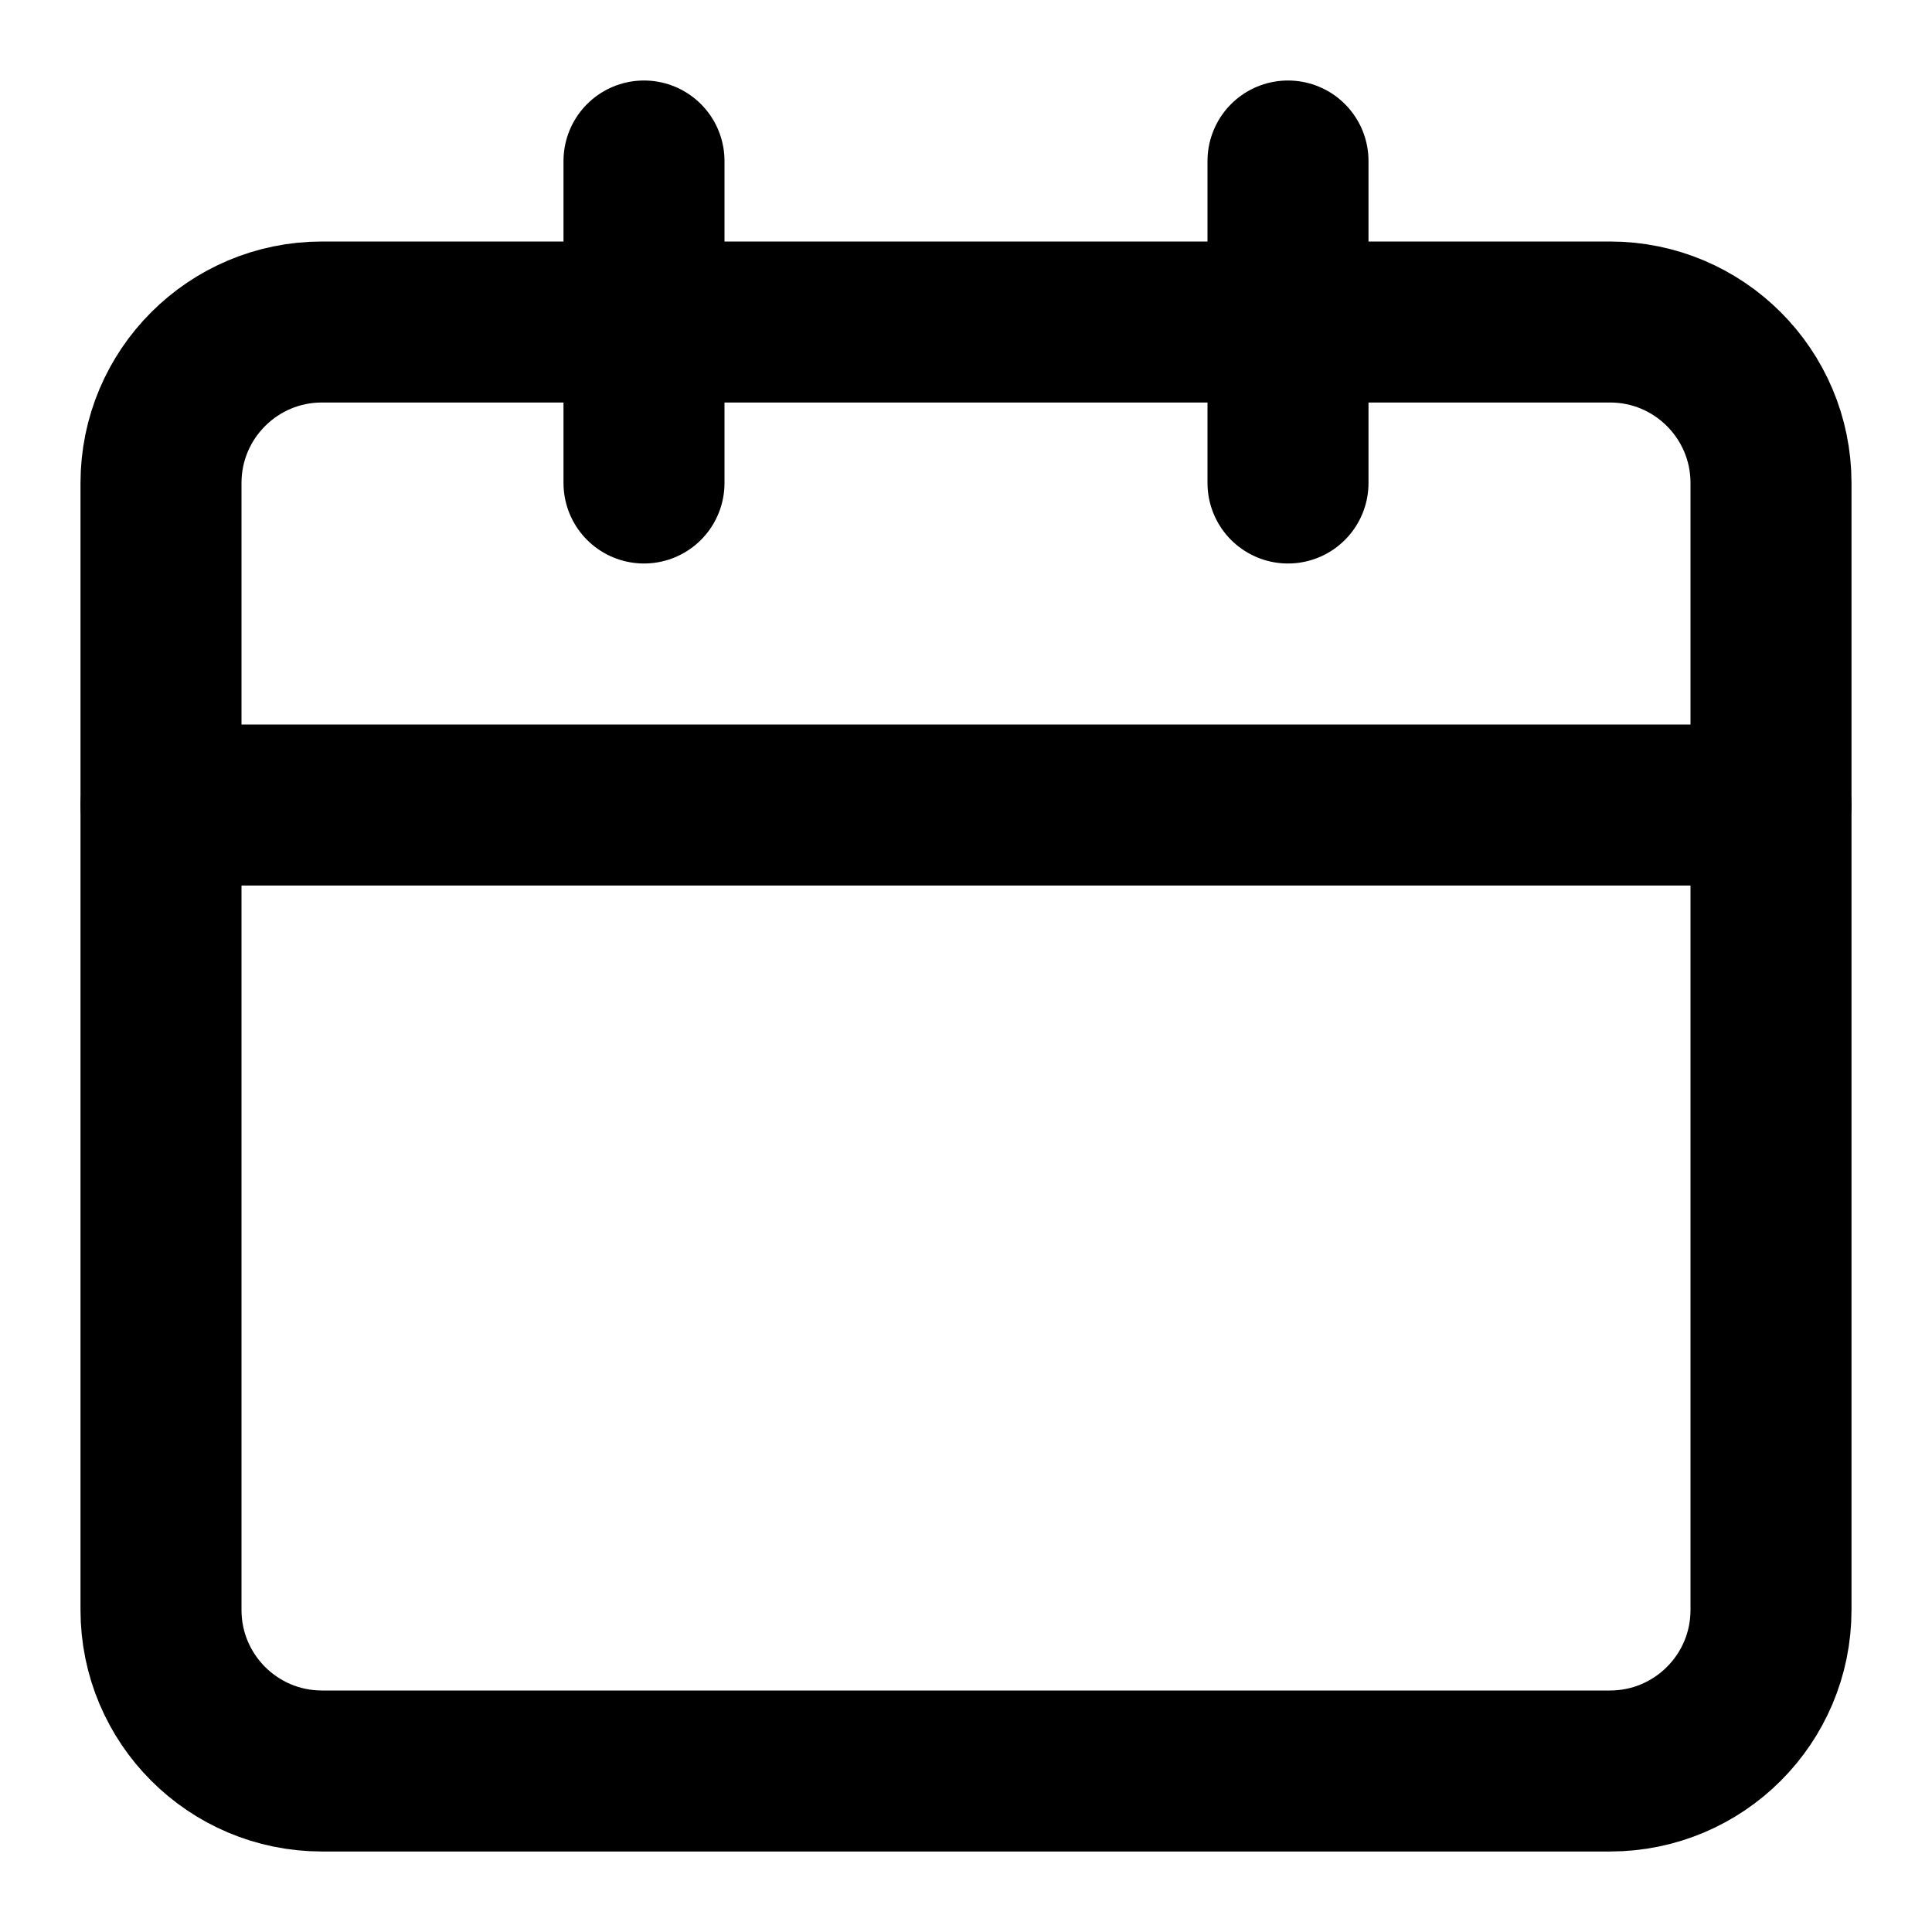
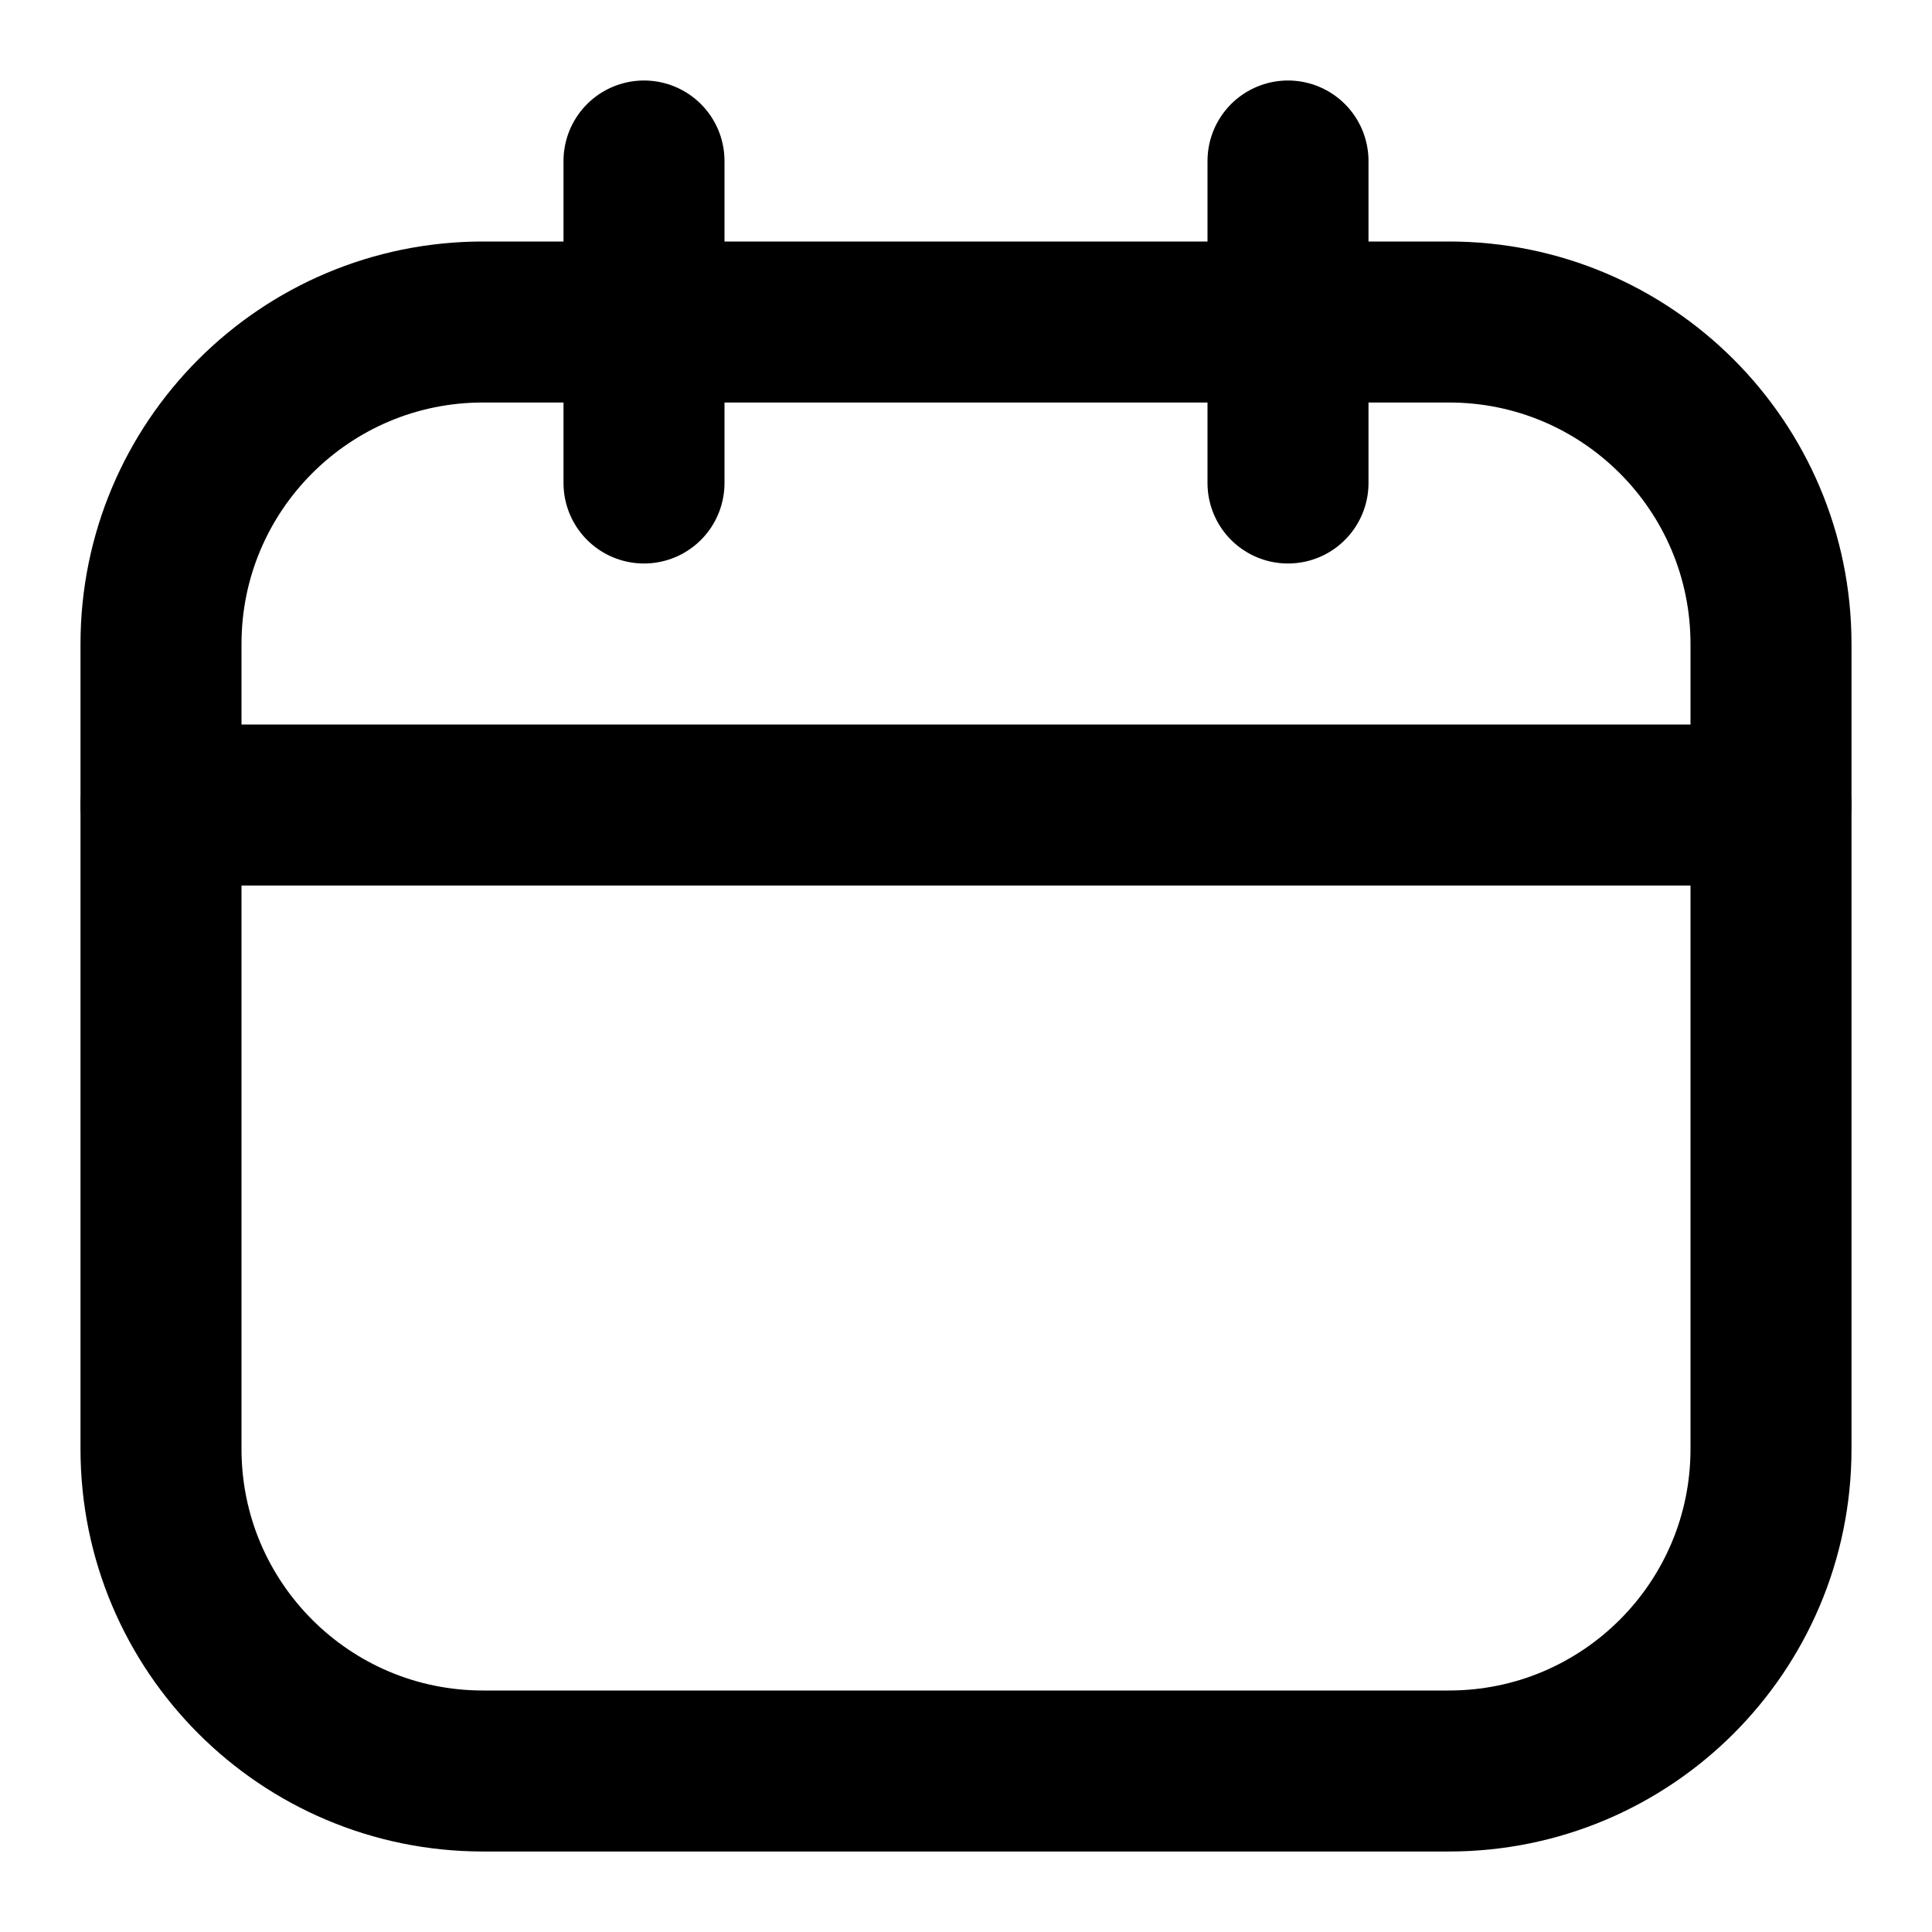
<svg xmlns="http://www.w3.org/2000/svg" width="24" height="24" viewBox="0 0 24 24" fill="none">
-   <rect x="2" y="4" width="20" height="18" rx="2" stroke="black" stroke-width="2" stroke-linecap="round" stroke-linejoin="round" />
+   <rect x="2" y="4" width="20" height="18" rx="4" stroke="black" stroke-width="2" stroke-linecap="round" stroke-linejoin="round" />
  <path d="M8 2V6" stroke="black" stroke-width="2" stroke-linecap="round" stroke-linejoin="round" />
  <path d="M16 2V6" stroke="black" stroke-width="2" stroke-linecap="round" stroke-linejoin="round" />
  <path d="M2 10H22" stroke="black" stroke-width="2" stroke-linecap="round" stroke-linejoin="round" />
</svg>
